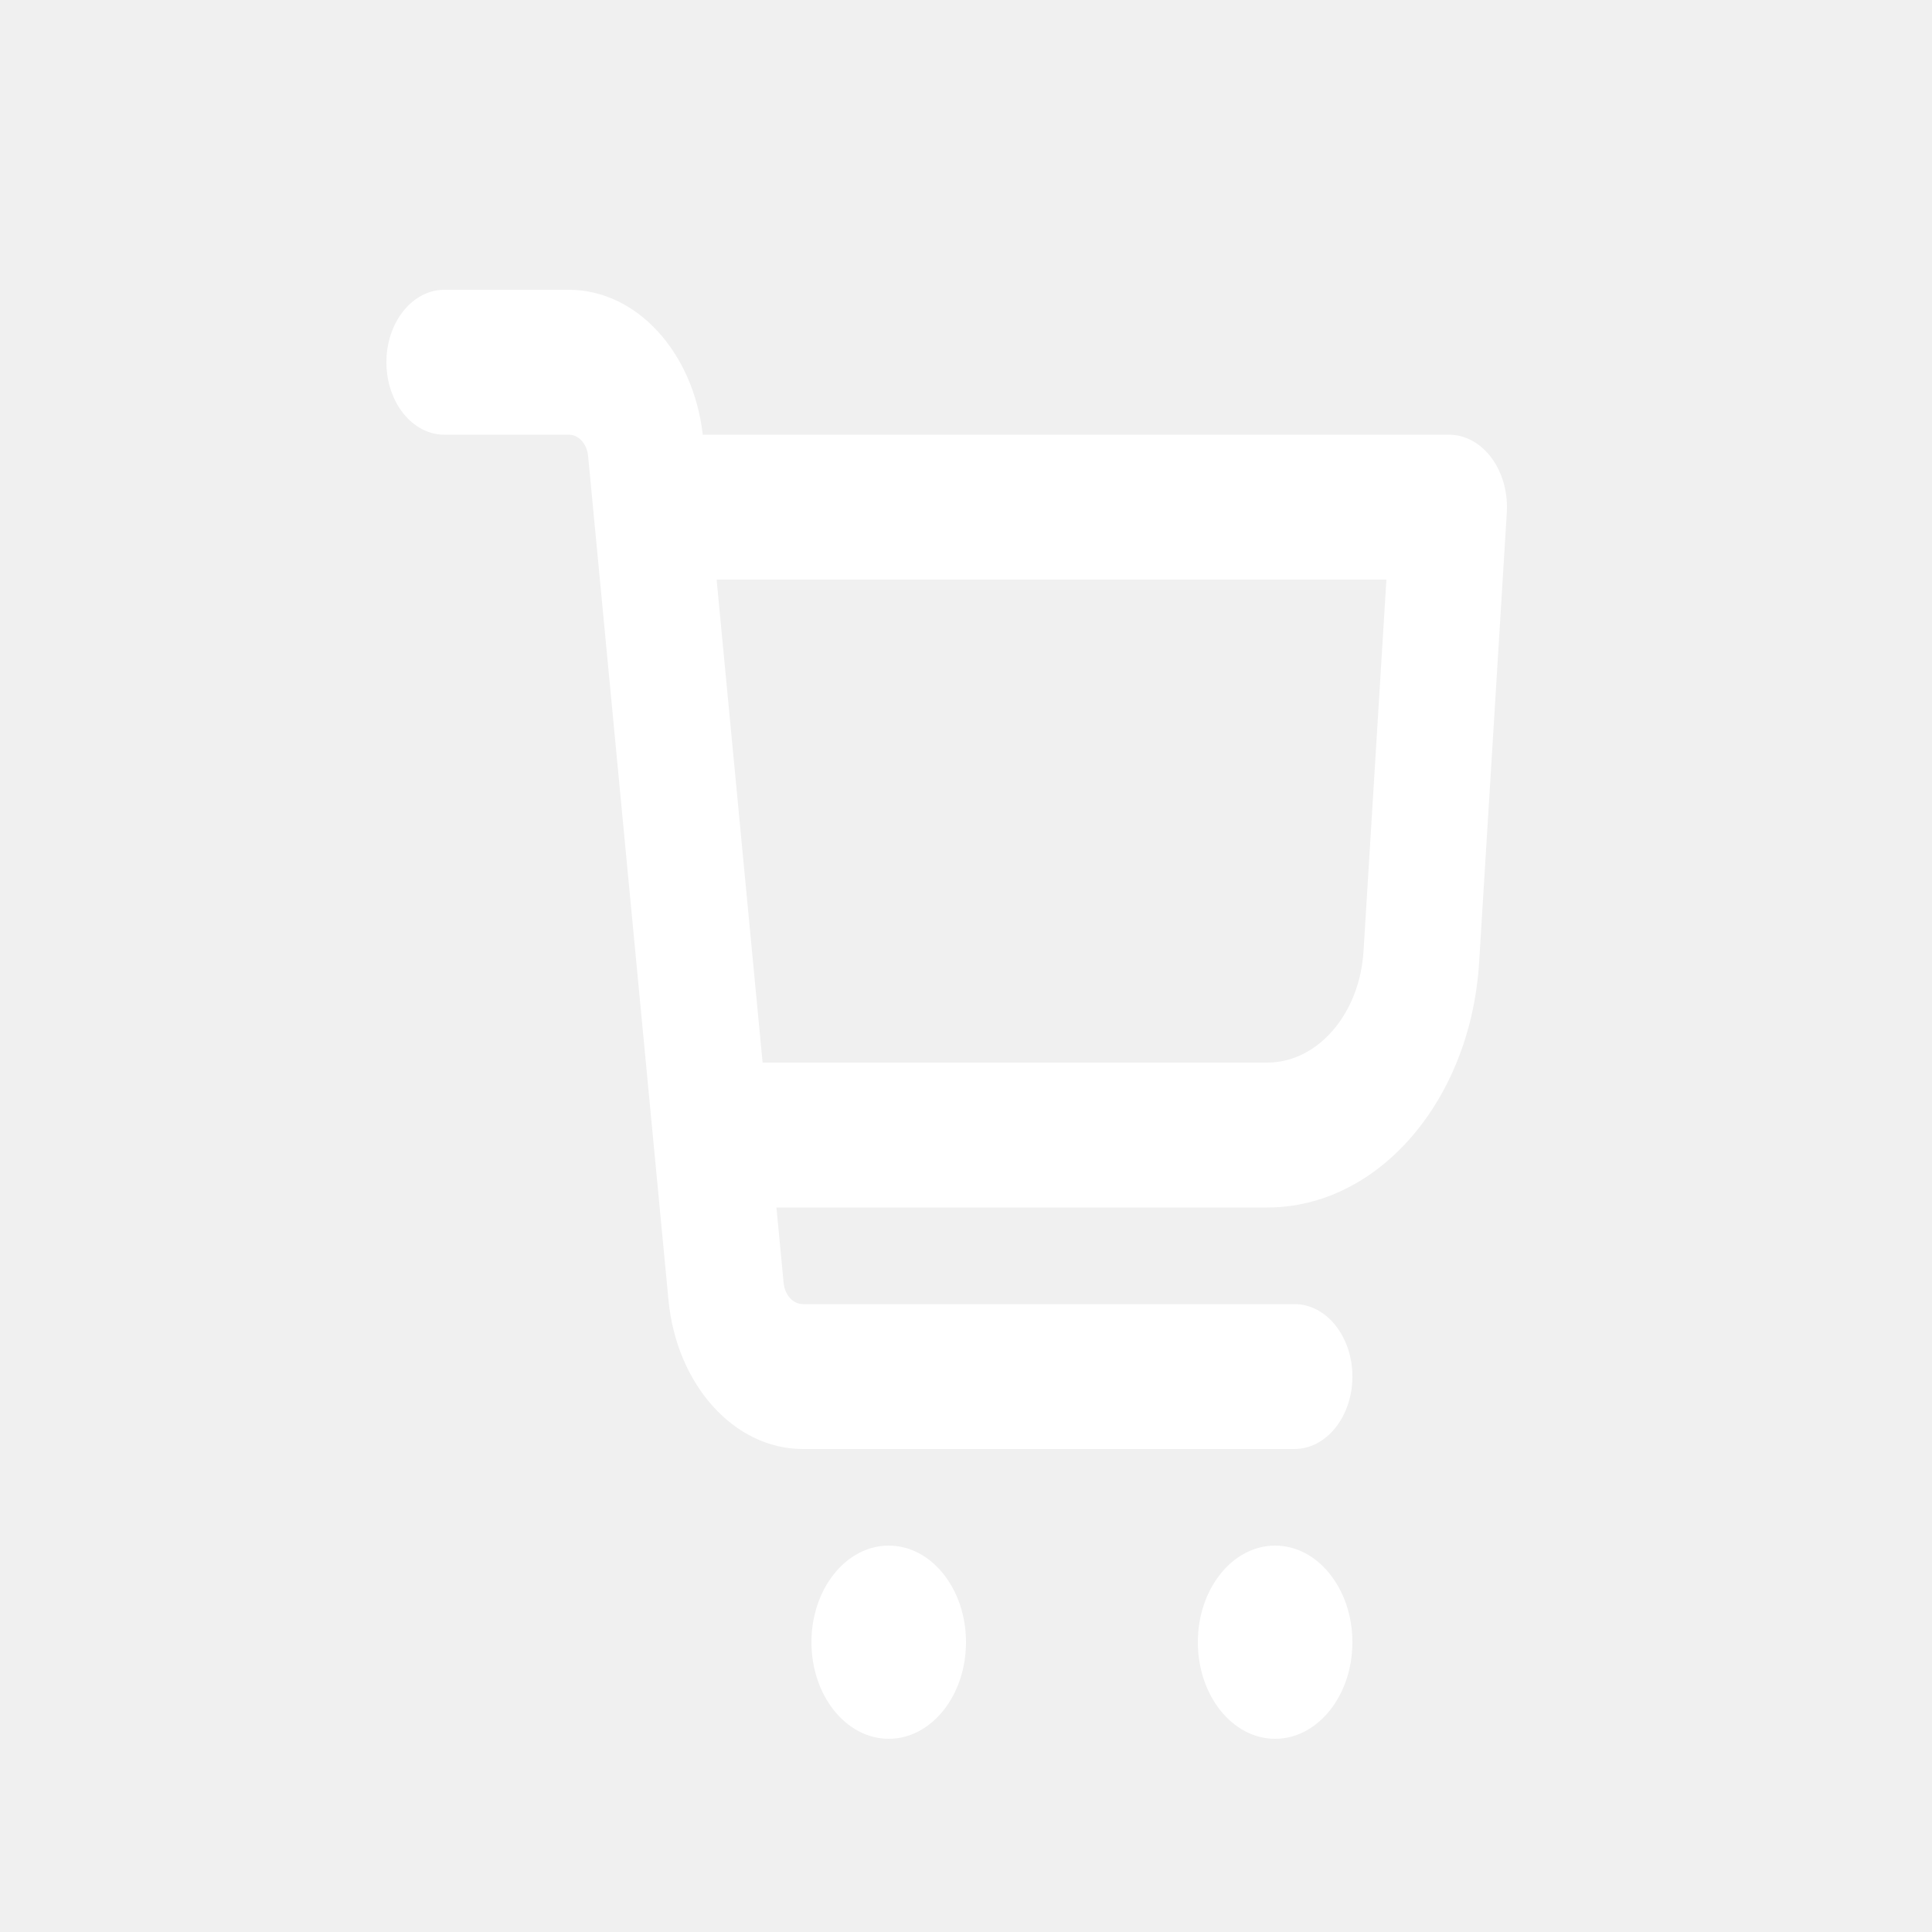
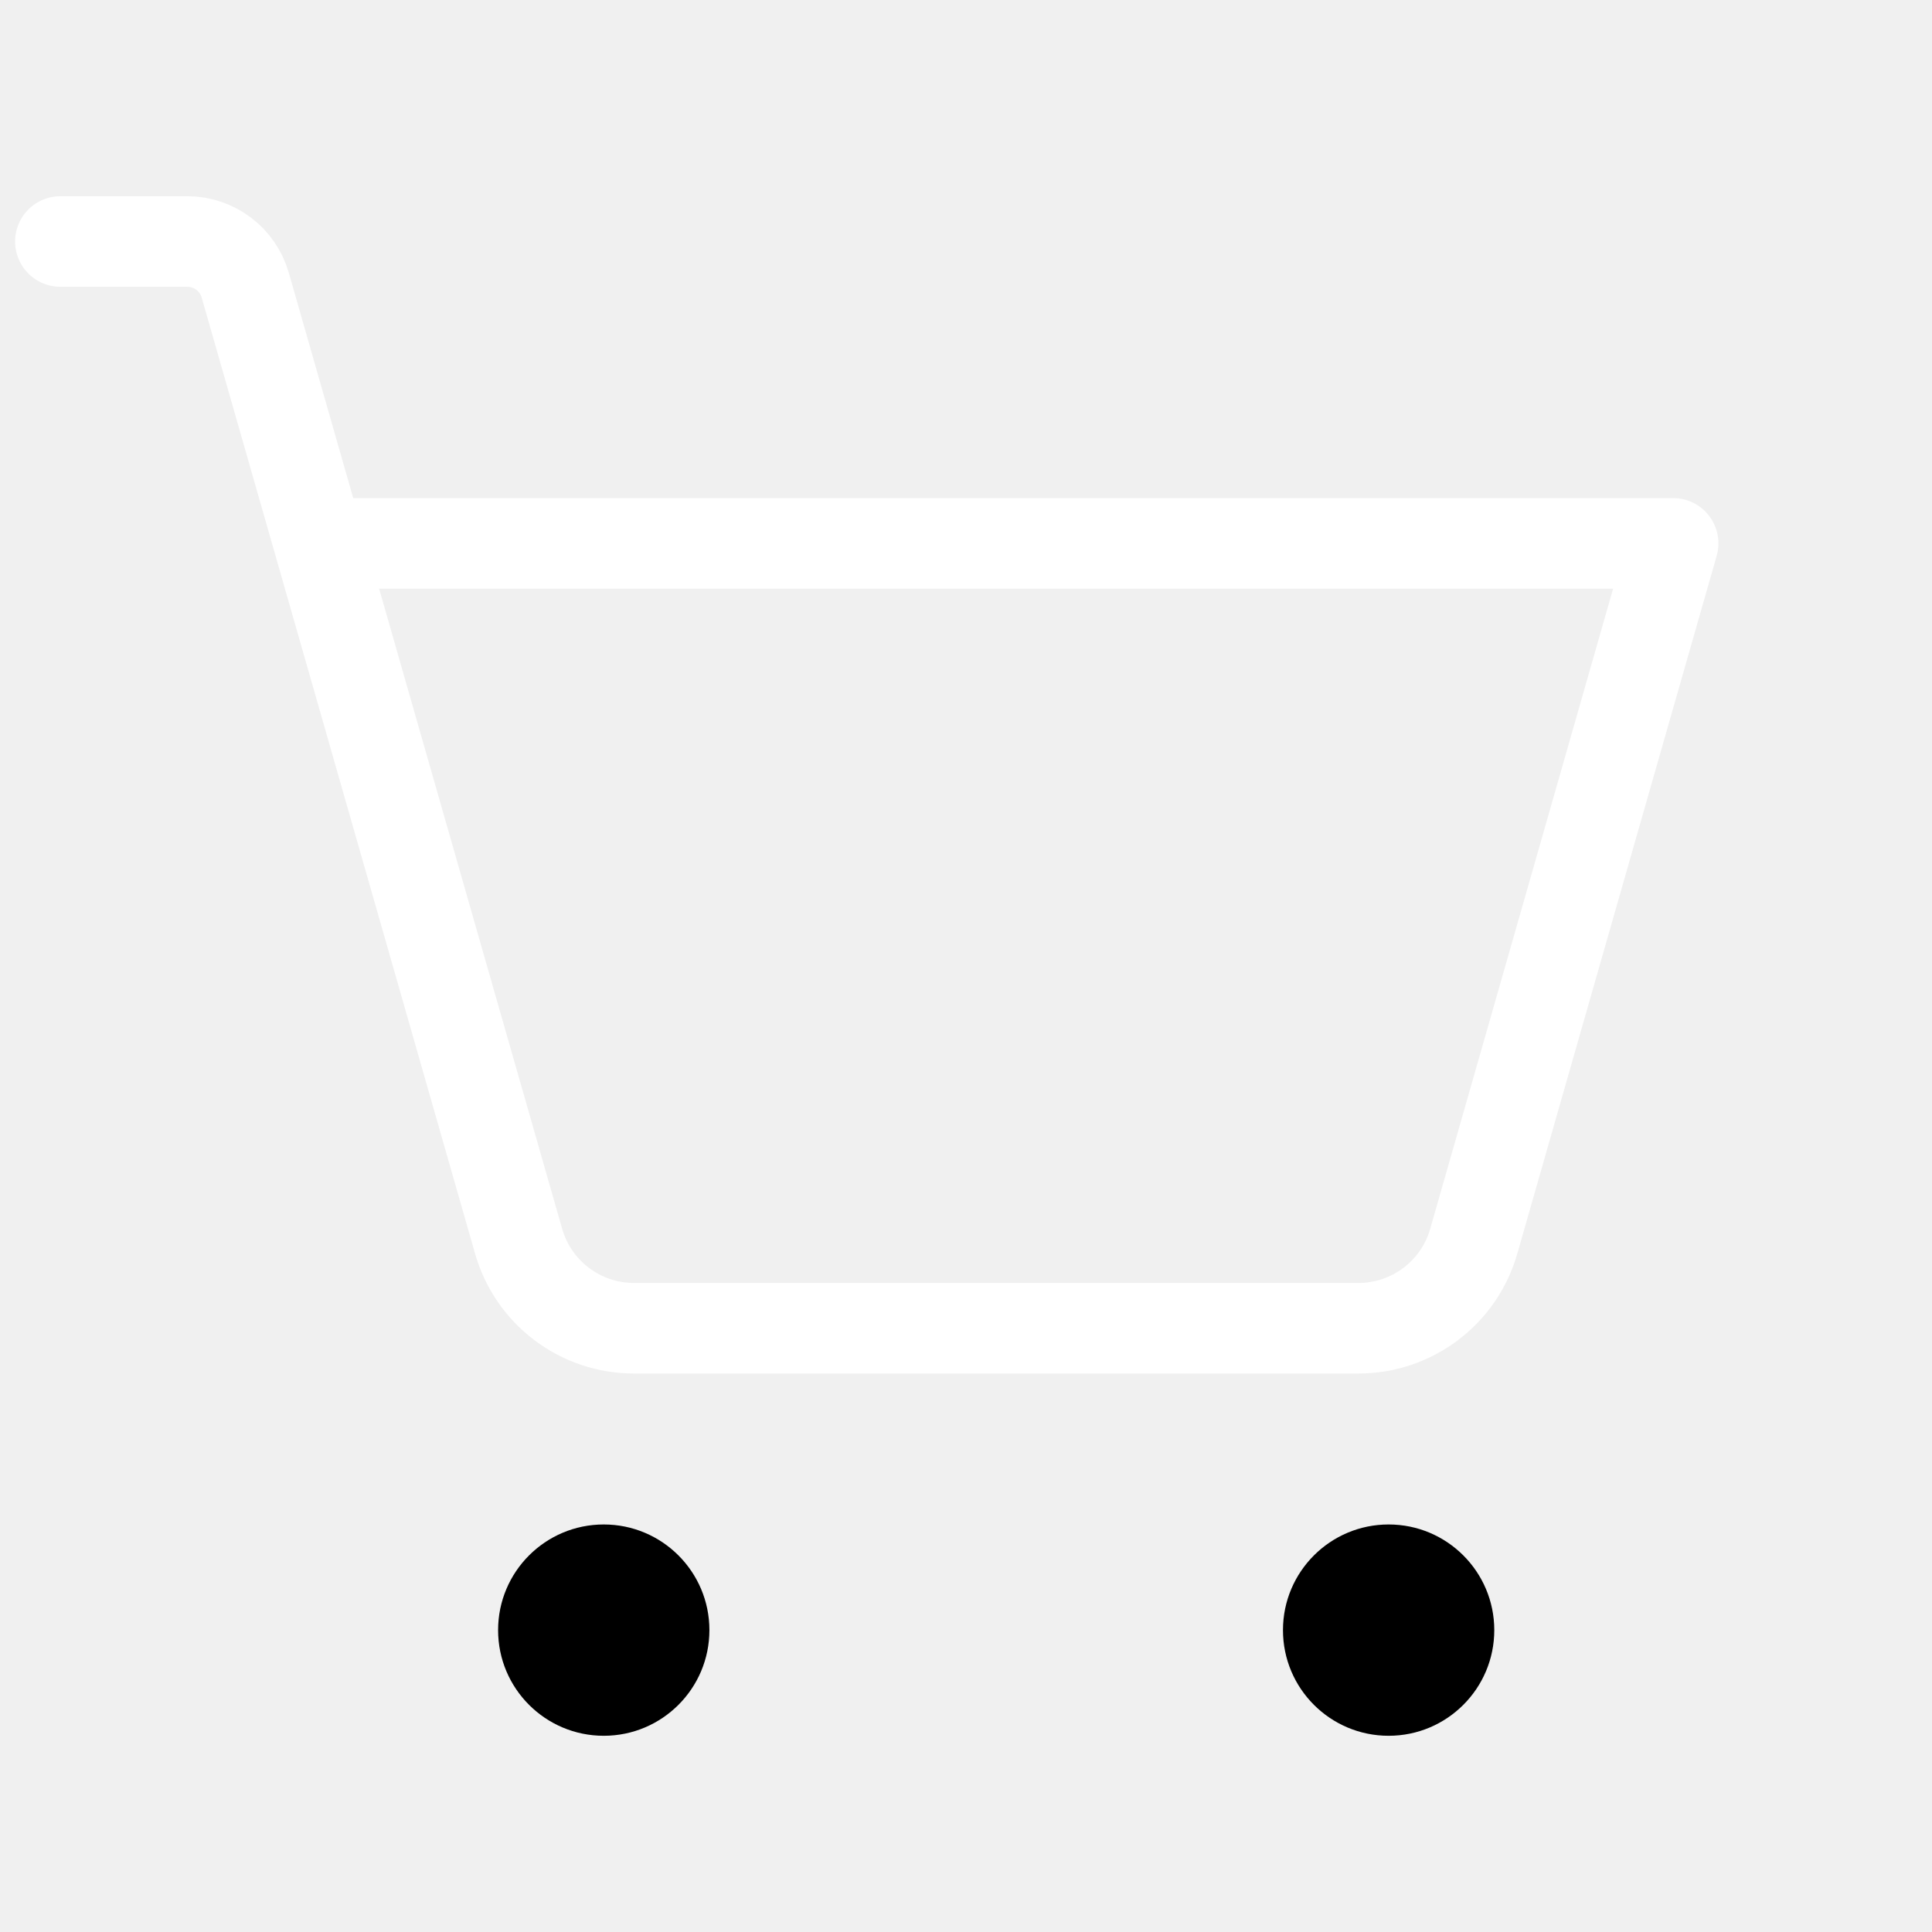
- <svg xmlns="http://www.w3.org/2000/svg" width="16" height="16" viewBox="0 0 20 20" fill="white">
-   <g transform="translate(2,0) scale(0.8,1)">
-     <path fill-rule="evenodd" d="M2.5 3.75a.75.75 0 0 1 .75-.75h1.612a1.75 1.75 0 0 1 1.732 1.5h9.656a.75.75 0 0 1 .748.808l-.358 4.653a2.75 2.75 0 0 1-2.742 2.539h-6.351l.093.78a.25.25 0 0 0 .248.22h6.362a.75.75 0 0 1 0 1.5h-6.362a1.75 1.75 0 0 1-1.738-1.543l-1.04-8.737a.25.25 0 0 0-.248-.22h-1.612a.75.75 0 0 1-.75-.75Zm4.868 7.25h6.53a1.25 1.25 0 0 0 1.246-1.154l.296-3.846h-8.667l.595 5Z" clip-rule="evenodd" />
-     <path d="M10 17a1 1 0 1 1-2 0 1 1 0 0 1 2 0Z" />
-     <path d="M15 17a1 1 0 1 1-2 0 1 1 0 0 1 2 0Z" />
-   </g>
+ <svg xmlns="http://www.w3.org/2000/svg" viewBox="0 0 256 256">
+   <rect fill="none" height="256" width="256" />
+   <circle cx="80" cy="216" r="14" />
+   <circle cx="184" cy="216" r="14" />
+   <path d="M42.3,72H221.7l-26.4,92.4A15.9,15.9,0,0,1,179.9,176H84.1a15.9,15.9,0,0,1-15.4-11.6L32.5,37.8A8,8,0,0,0,24.8,32H8" fill="none" stroke="white" stroke-linecap="round" stroke-linejoin="round" stroke-width="12" />
</svg>
